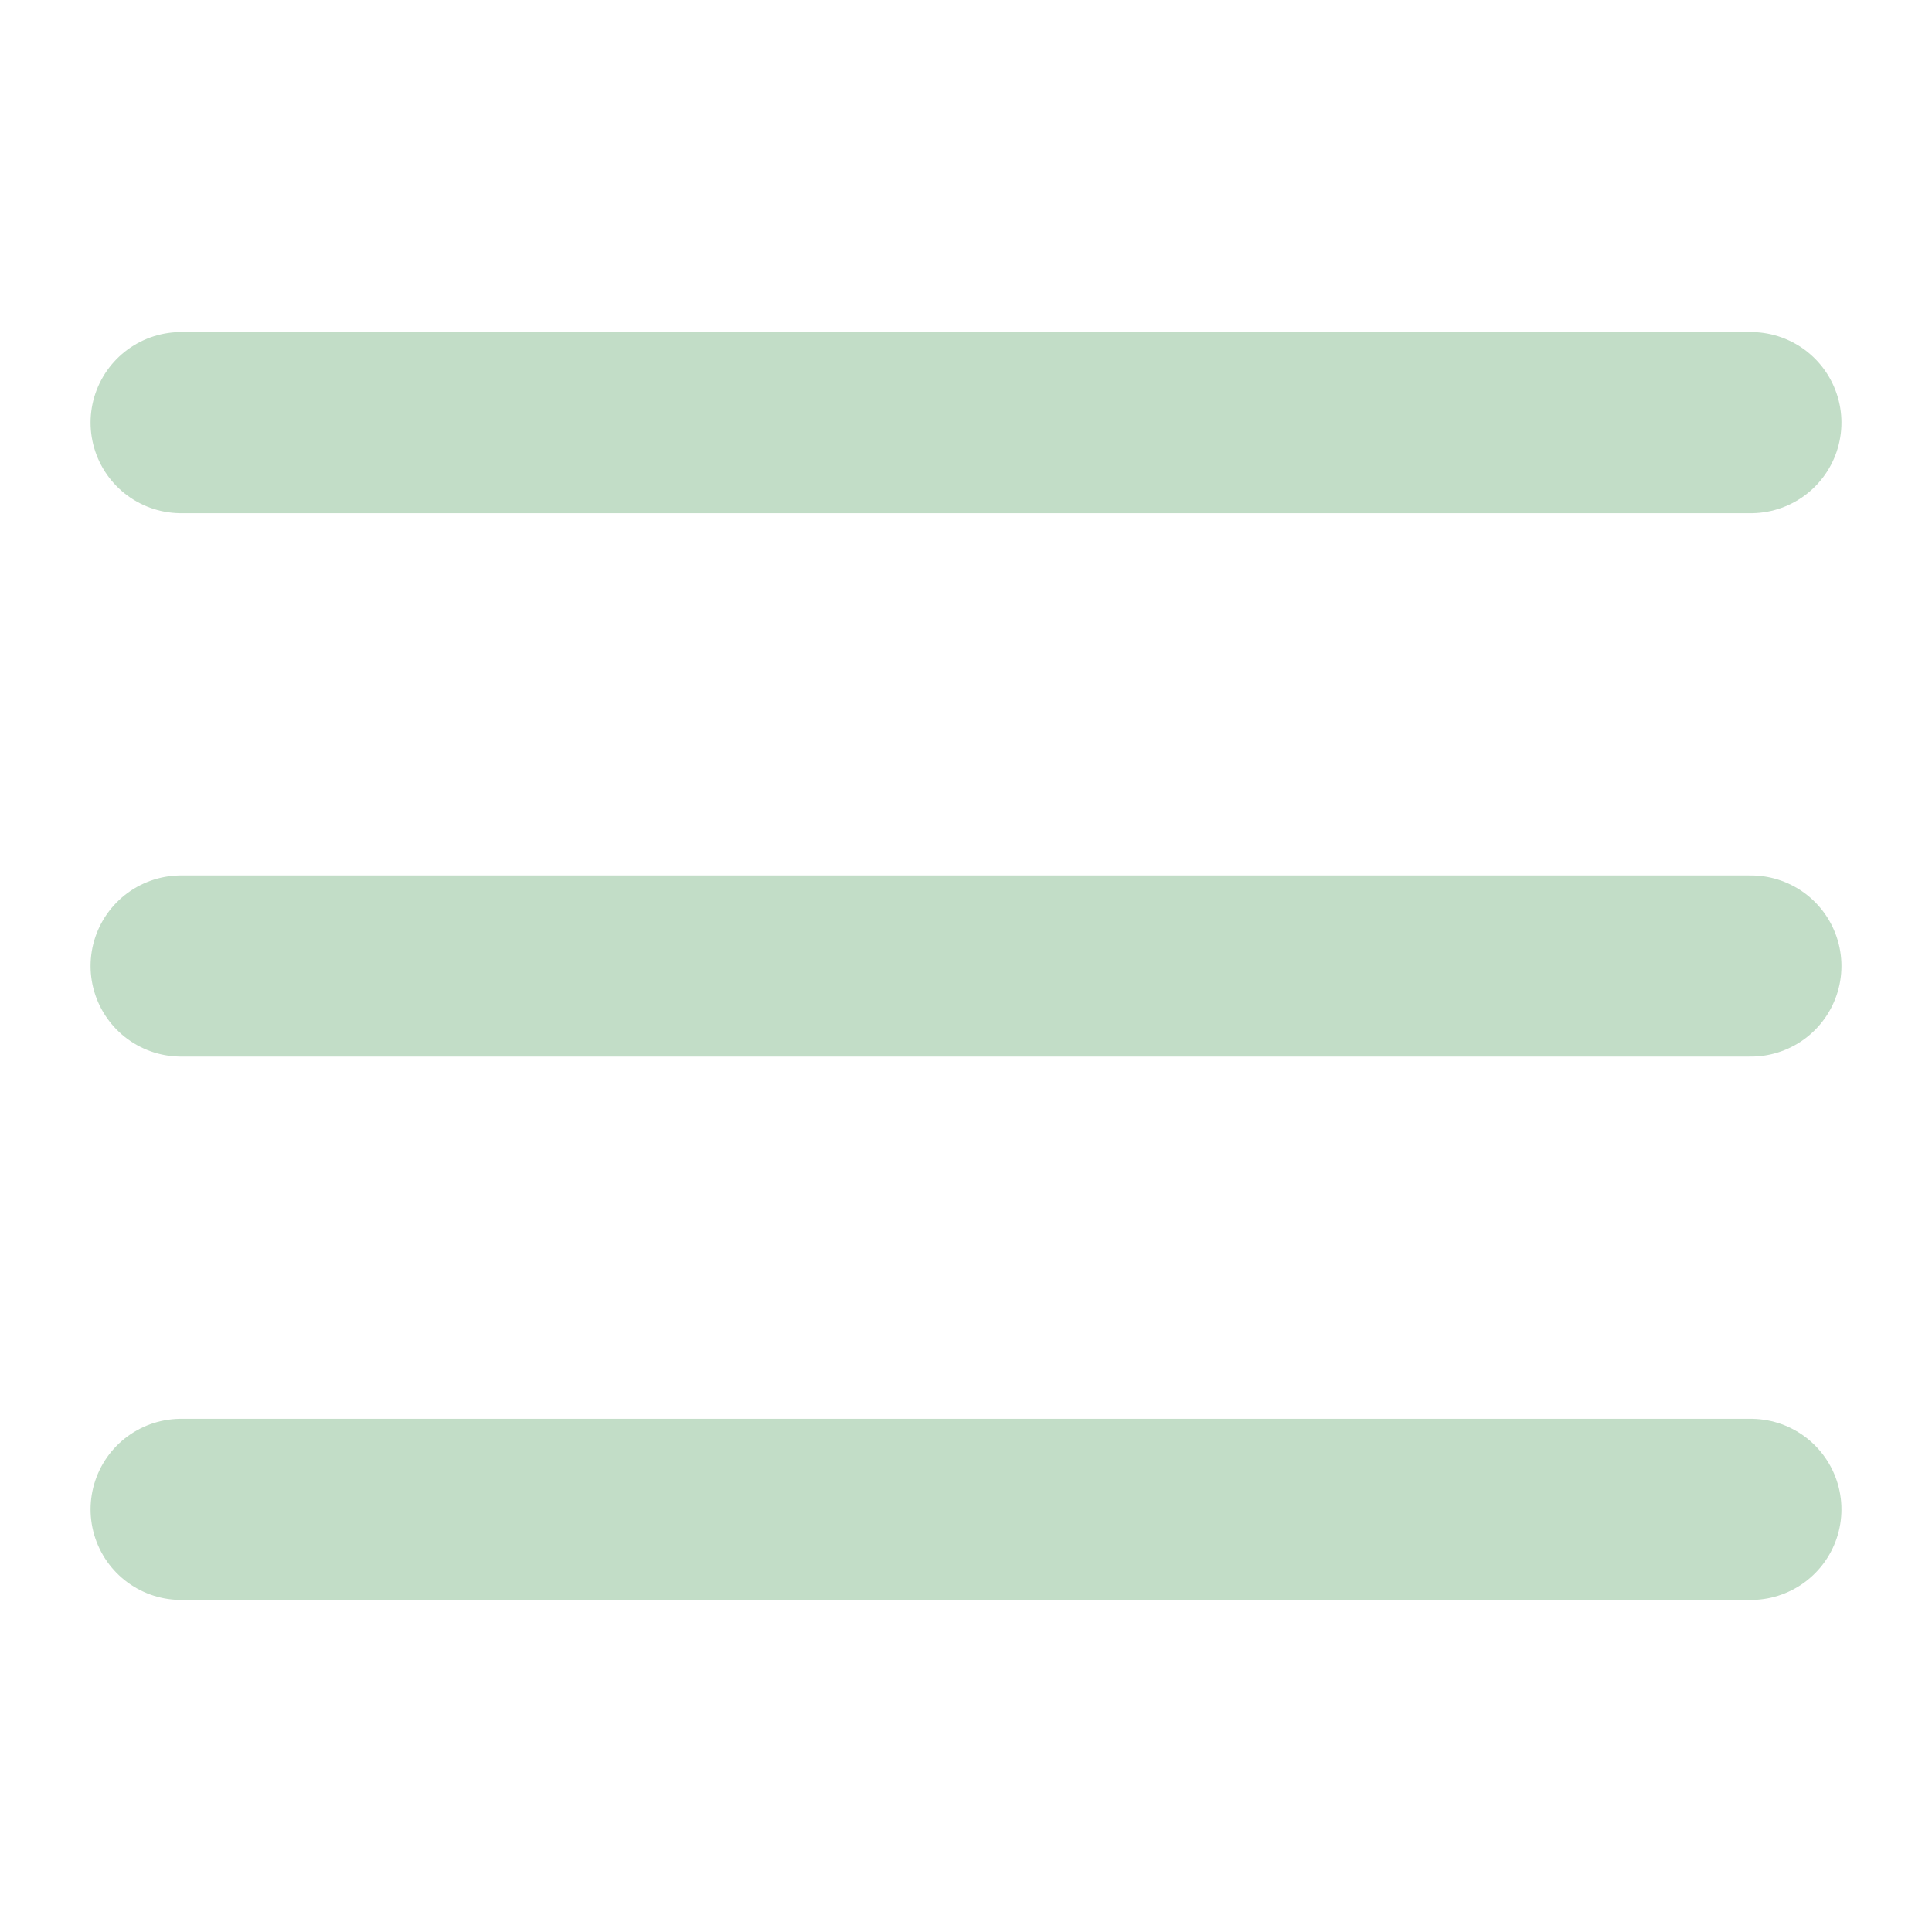
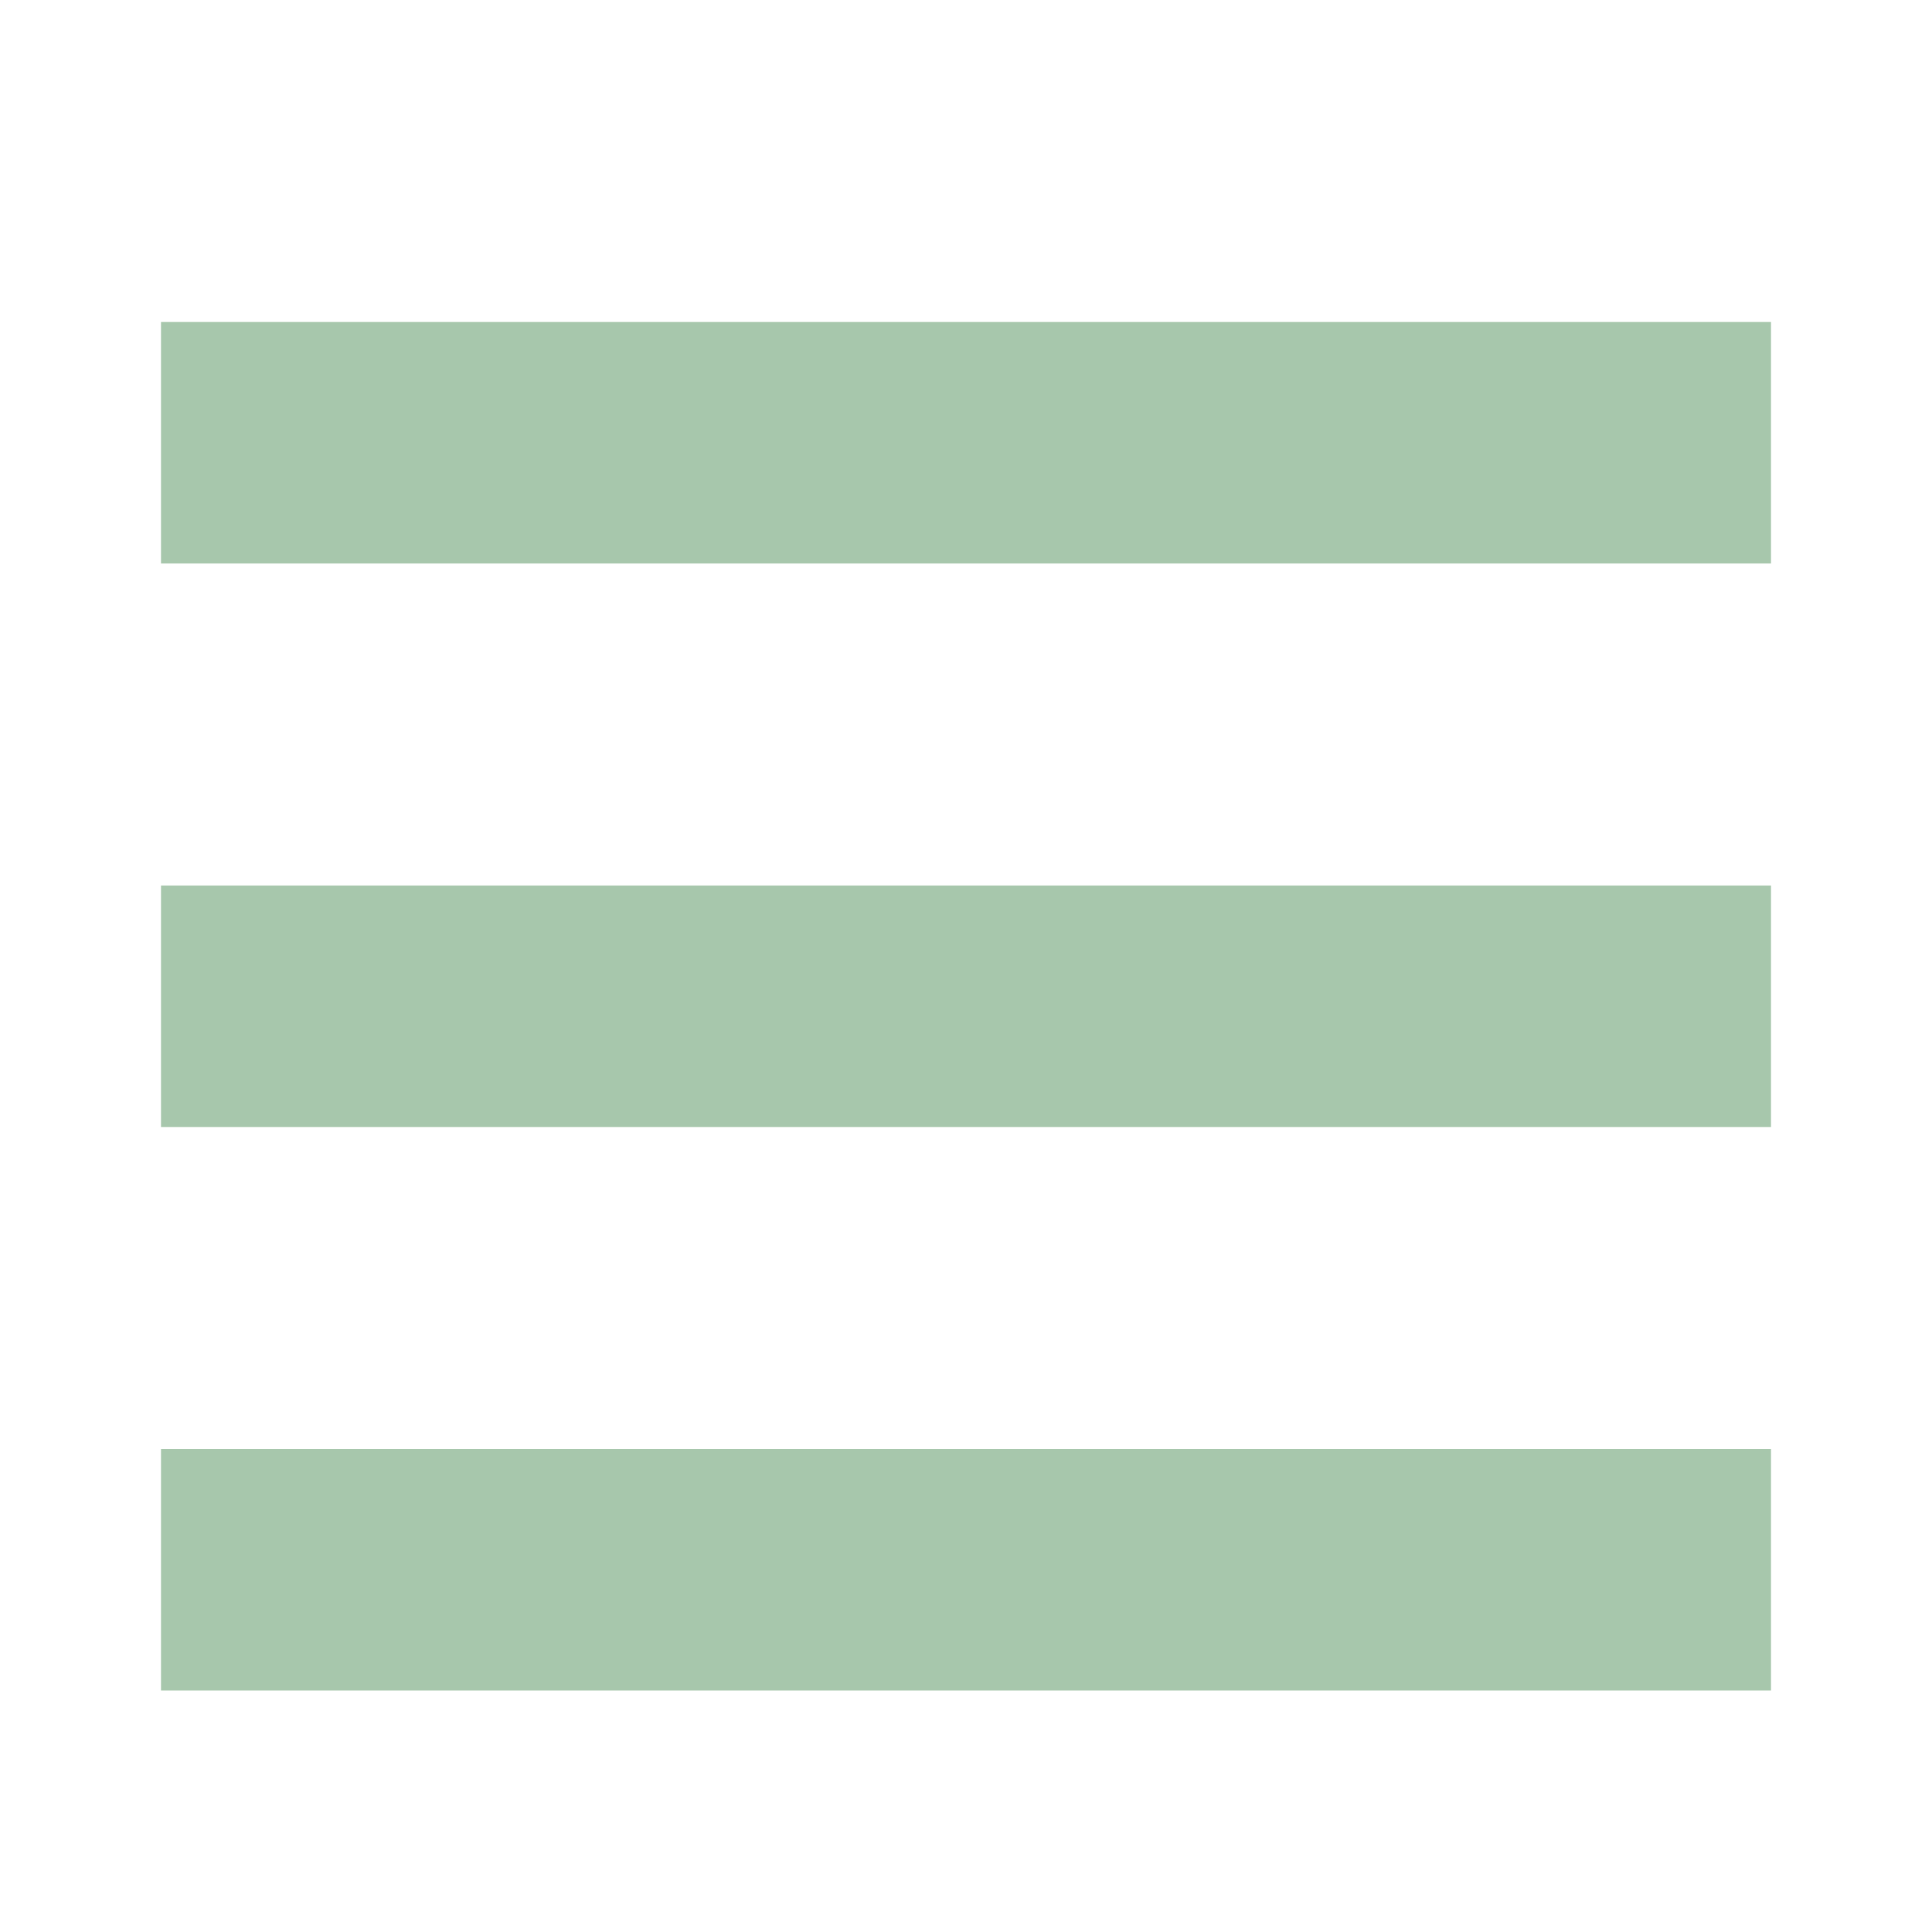
- <svg xmlns="http://www.w3.org/2000/svg" viewBox="0 0 32 32" fill="none" stroke="#eee9d8" stroke-width="1.8" stroke-linecap="round" stroke-linejoin="round">
-   <path stroke="#c2ddc7" stroke-width="3" d="M3 7h26M3 16h26M3 25h26" />
+ <svg xmlns="http://www.w3.org/2000/svg" viewBox="0 0 24 24">
+   <path fill="#a7c7ac" fill-rule="evenodd" d="M2 4h20v3H2zM2 11h20v3H2zM2 18h20v3H2z" />
+   <path fill="none" stroke="#a7c7ac" stroke-width="2" stroke-linecap="round" stroke-linejoin="round" d="" />
+   <path fill="#bda4d2" d="" />
</svg>
